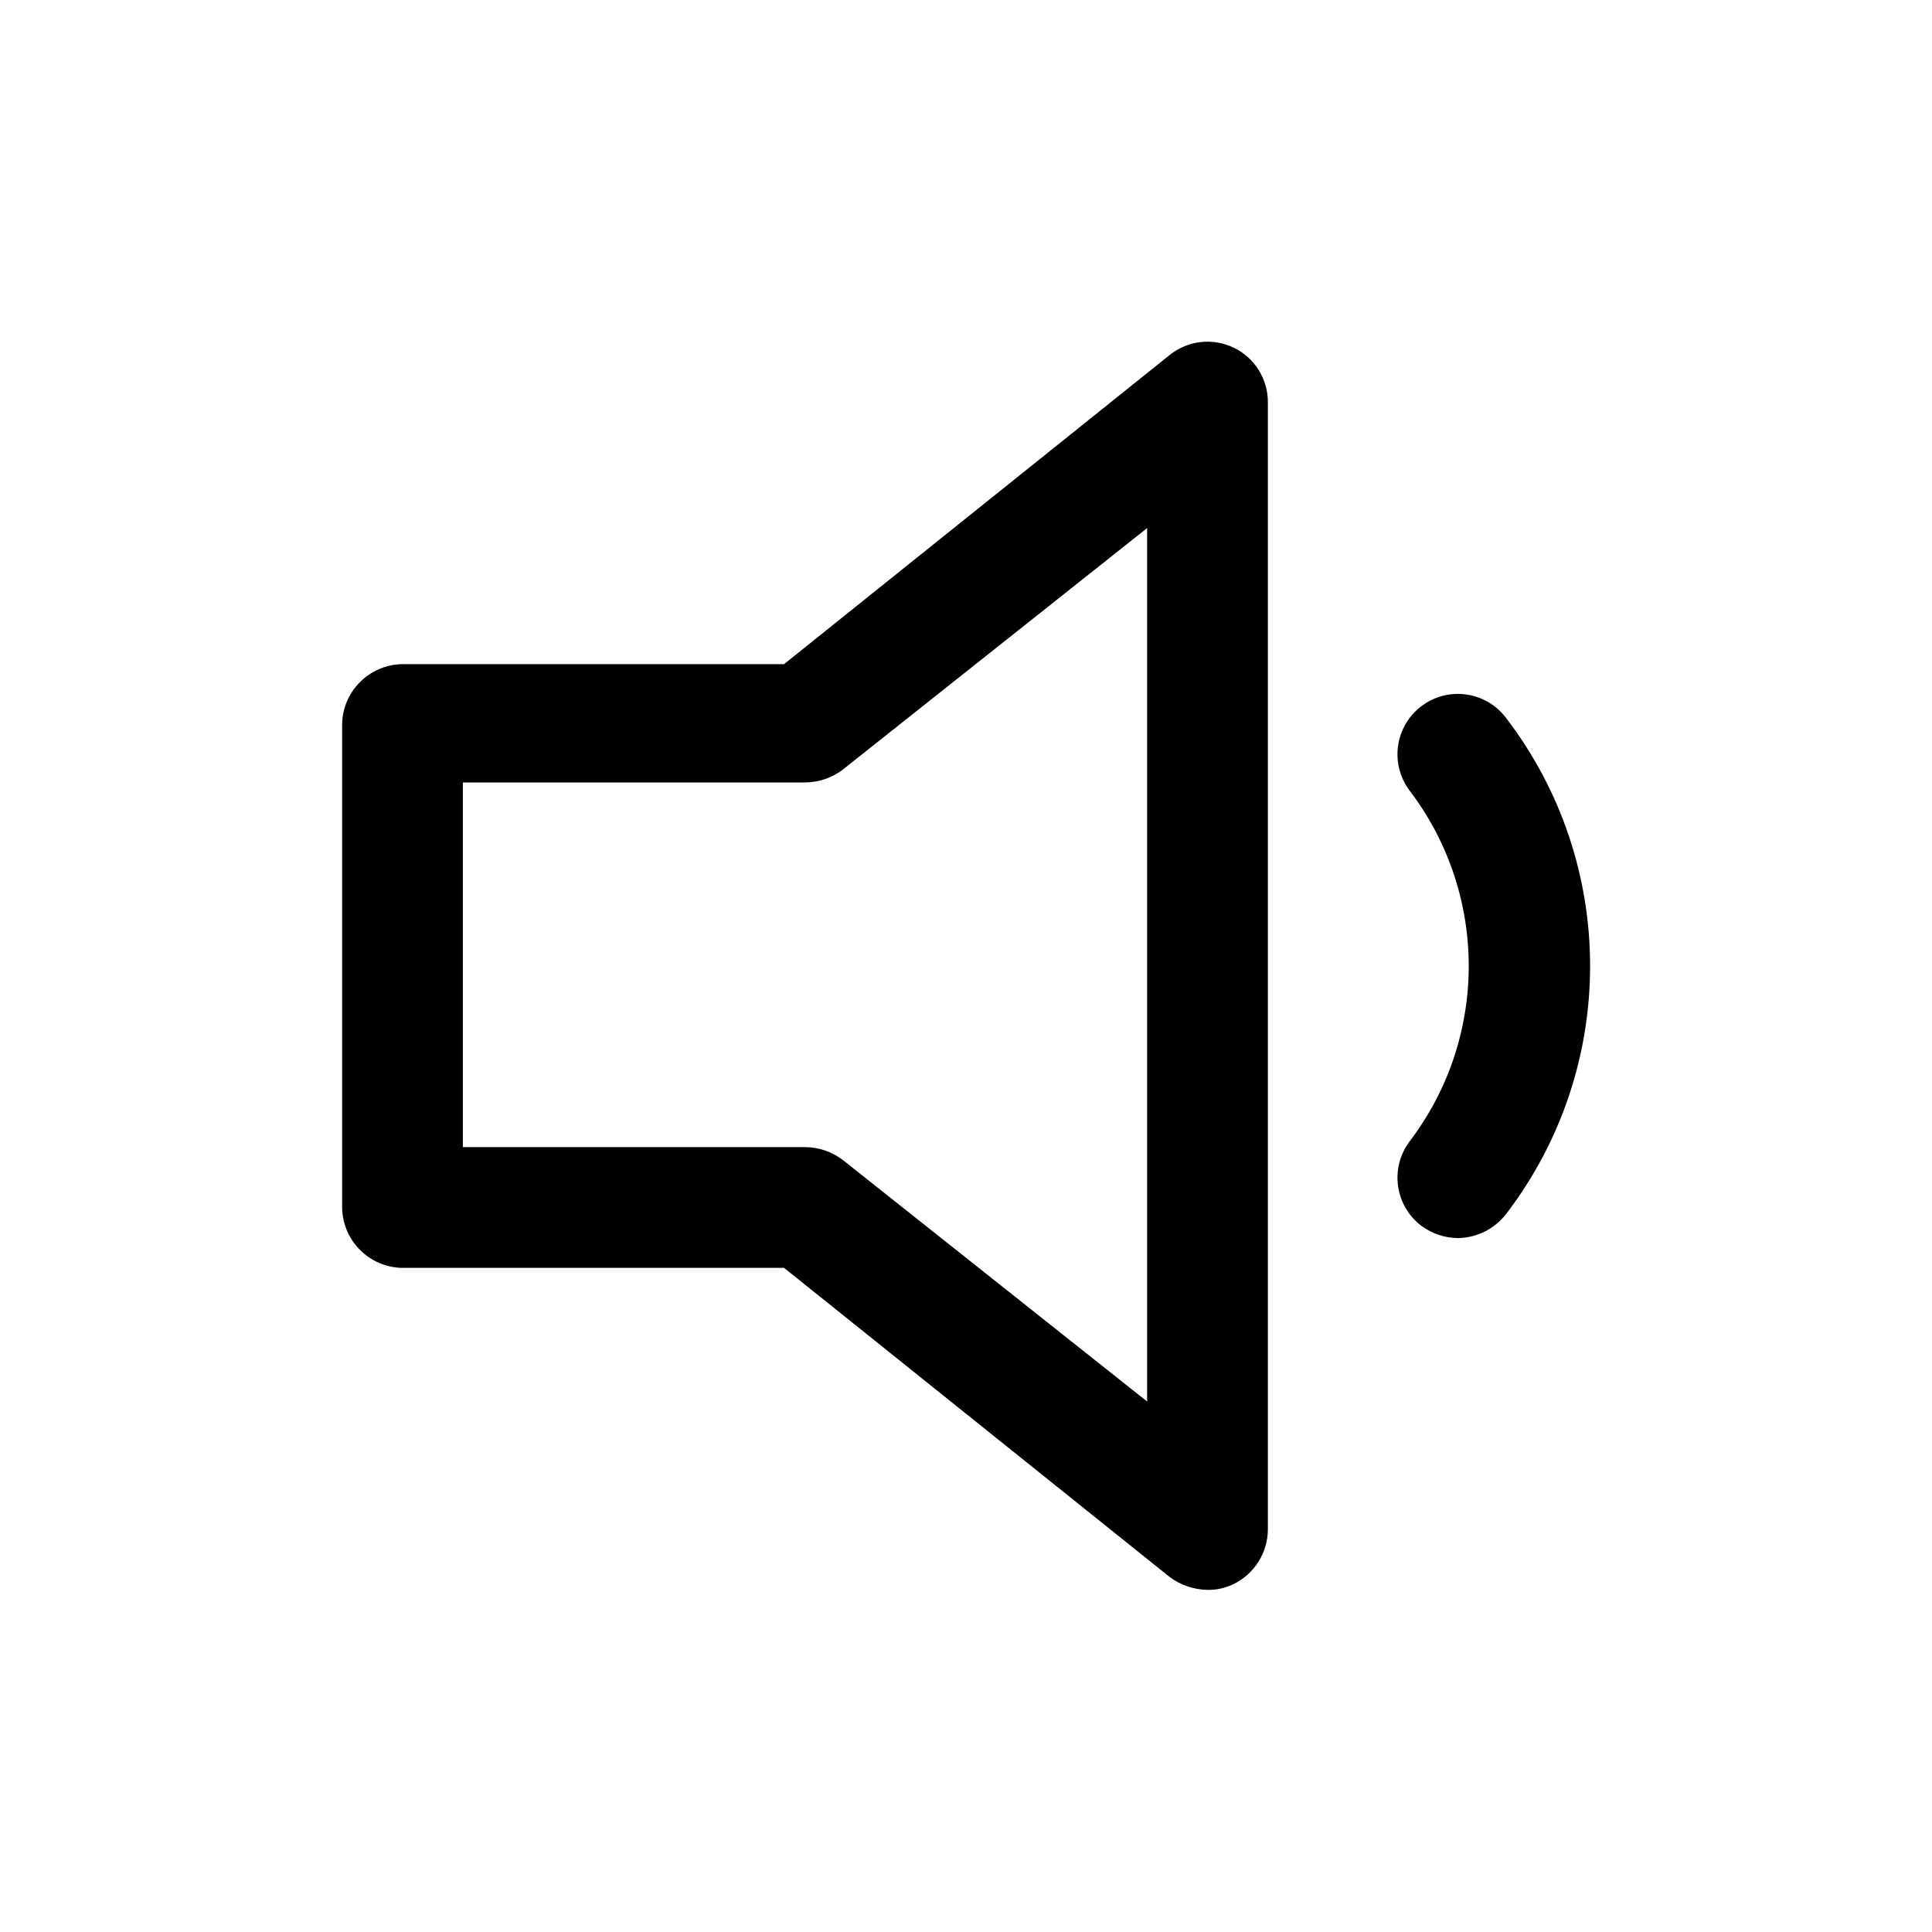
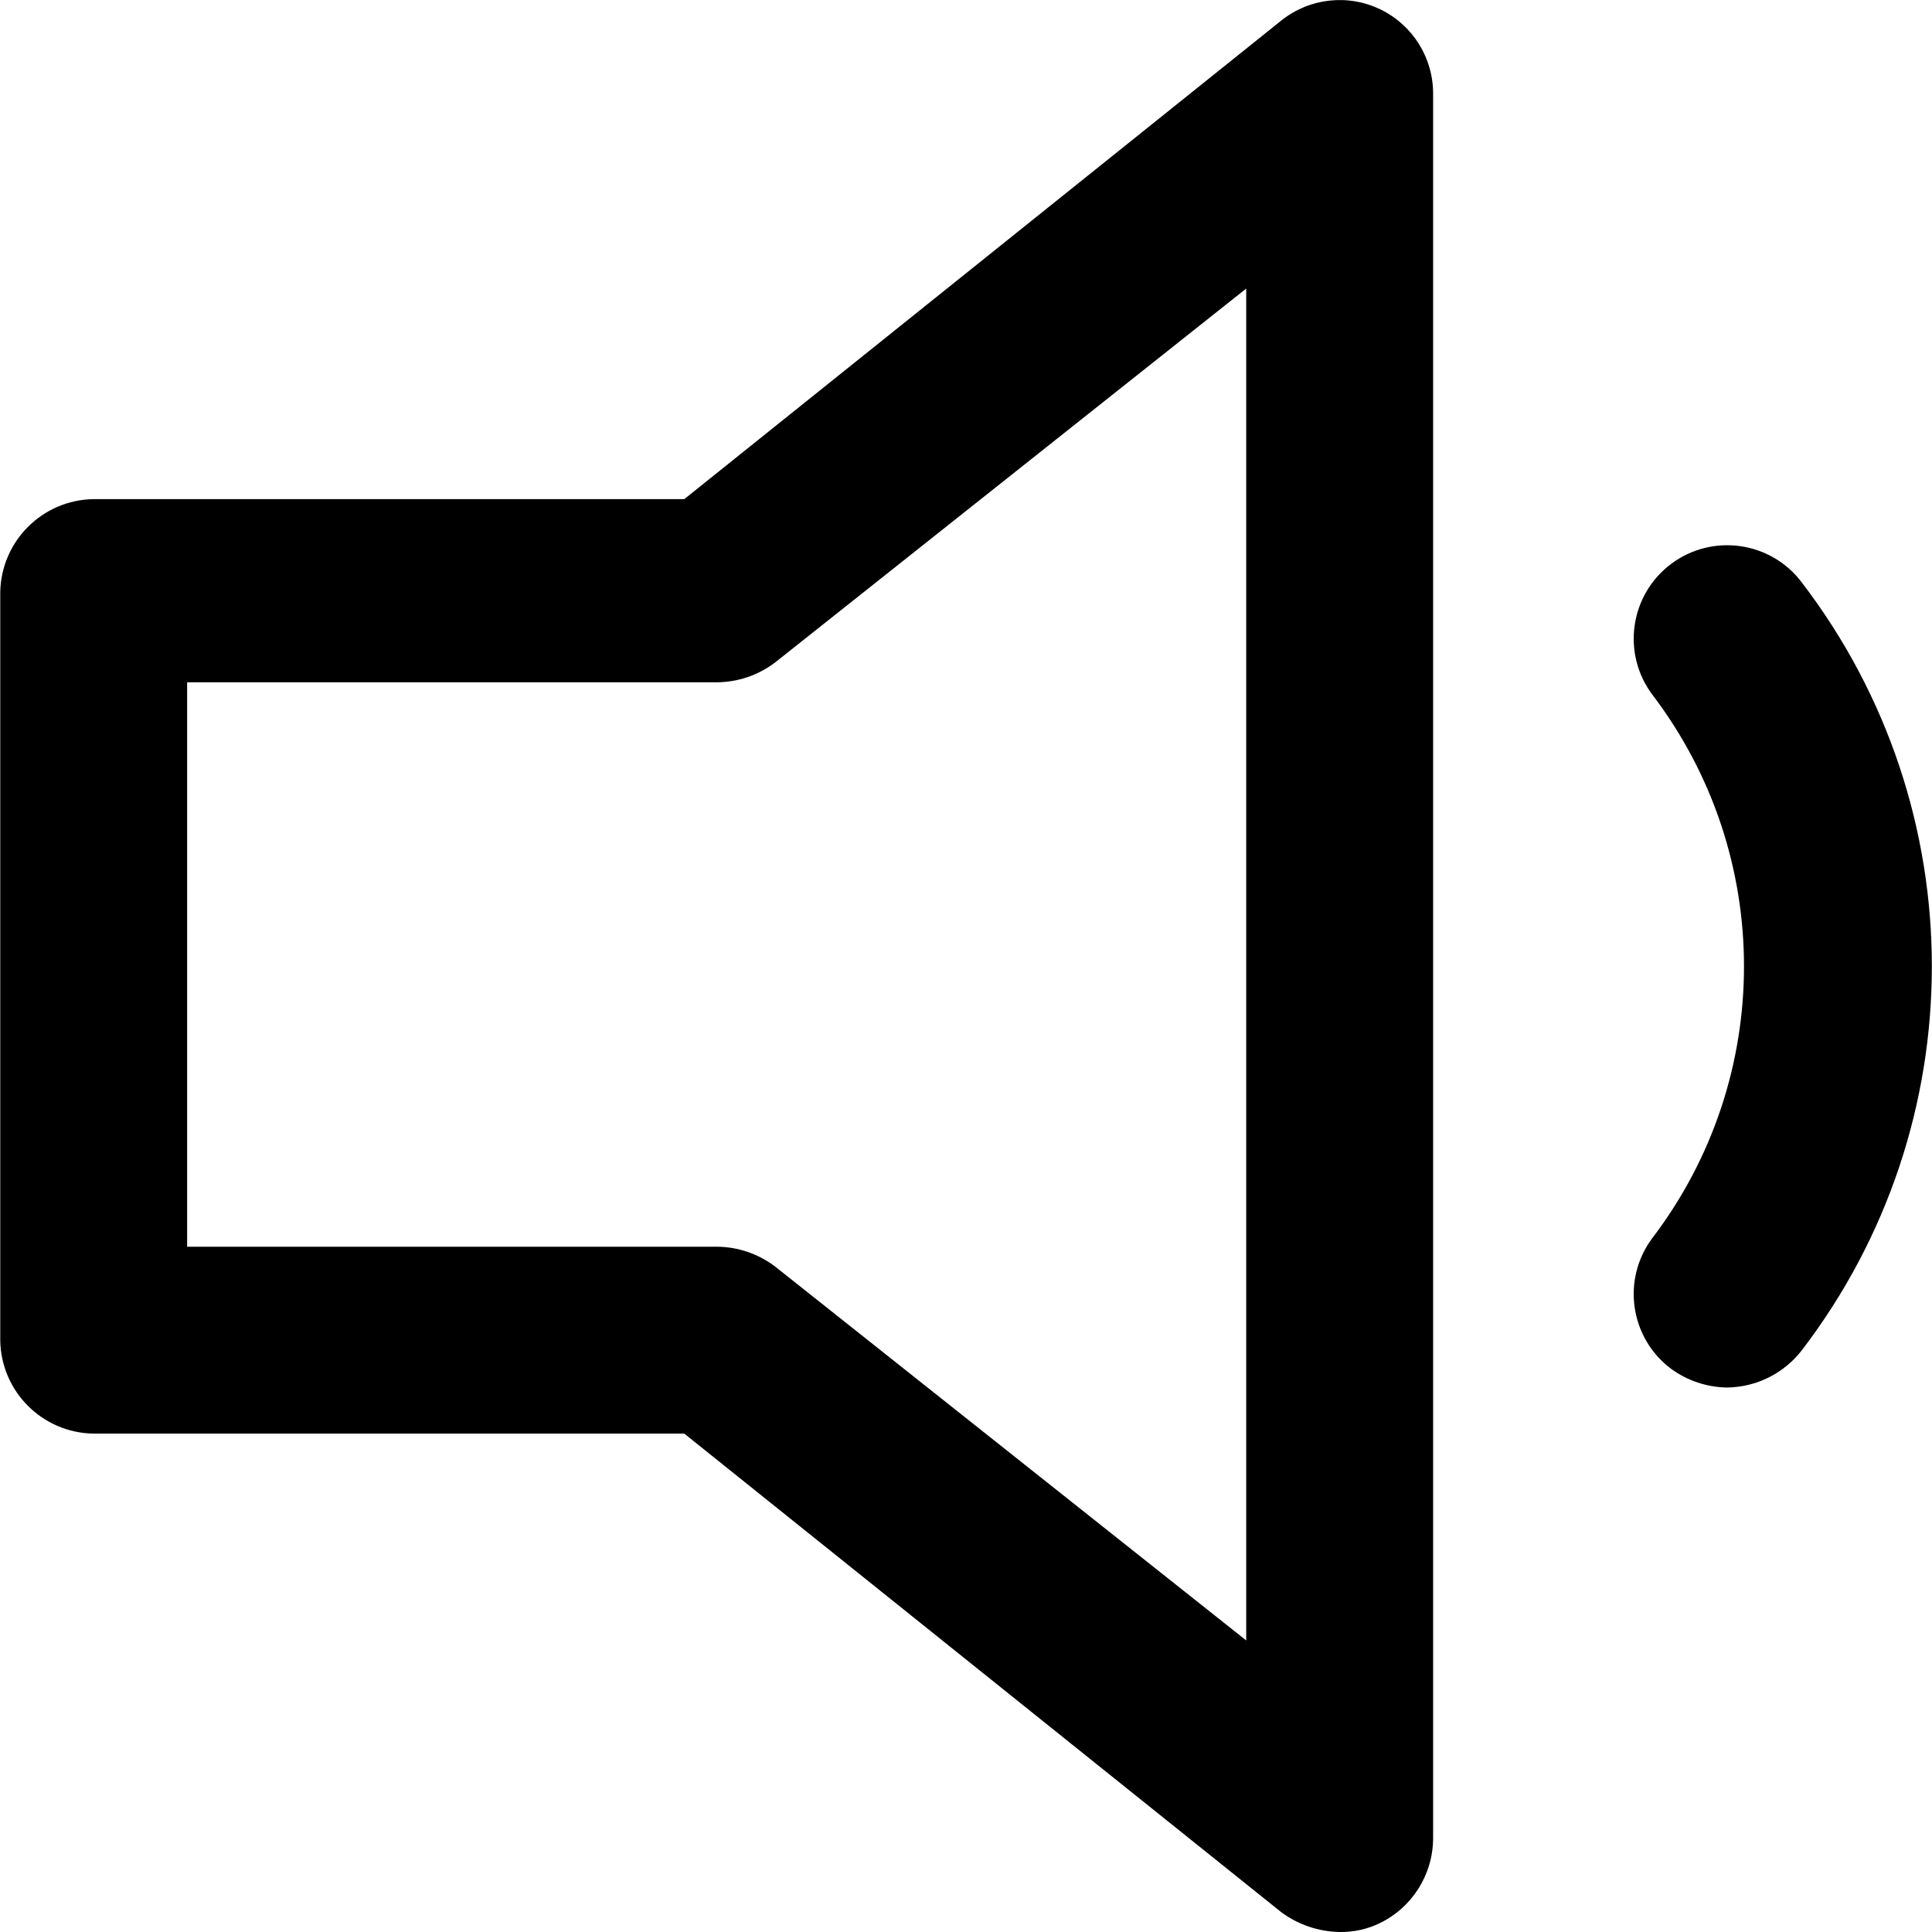
- <svg xmlns="http://www.w3.org/2000/svg" viewBox="0 0 24 24">
+ <svg xmlns="http://www.w3.org/2000/svg" viewBox="4.248 4.244 15.506 15.506">
  <g id="volume-down">
    <path d="M15,19.75a.81.81,0,0,1-.47-.16L9.74,15.75H5A.76.76,0,0,1,4.25,15V9A.76.76,0,0,1,5,8.25H9.74l4.79-3.84A.75.75,0,0,1,15.75,5V19a.76.76,0,0,1-.43.68A.71.71,0,0,1,15,19.75Zm-9.25-5.5H10a.78.78,0,0,1,.47.16l3.78,3V6.56l-3.78,3a.78.78,0,0,1-.47.16H5.75Z" />
    <path d="M18.11,15.38a.78.78,0,0,1-.45-.15.75.75,0,0,1-.15-1.05,3.6,3.6,0,0,0,0-4.36.75.75,0,1,1,1.2-.9,5.07,5.07,0,0,1,0,6.16A.77.77,0,0,1,18.11,15.38Z" />
  </g>
</svg>
